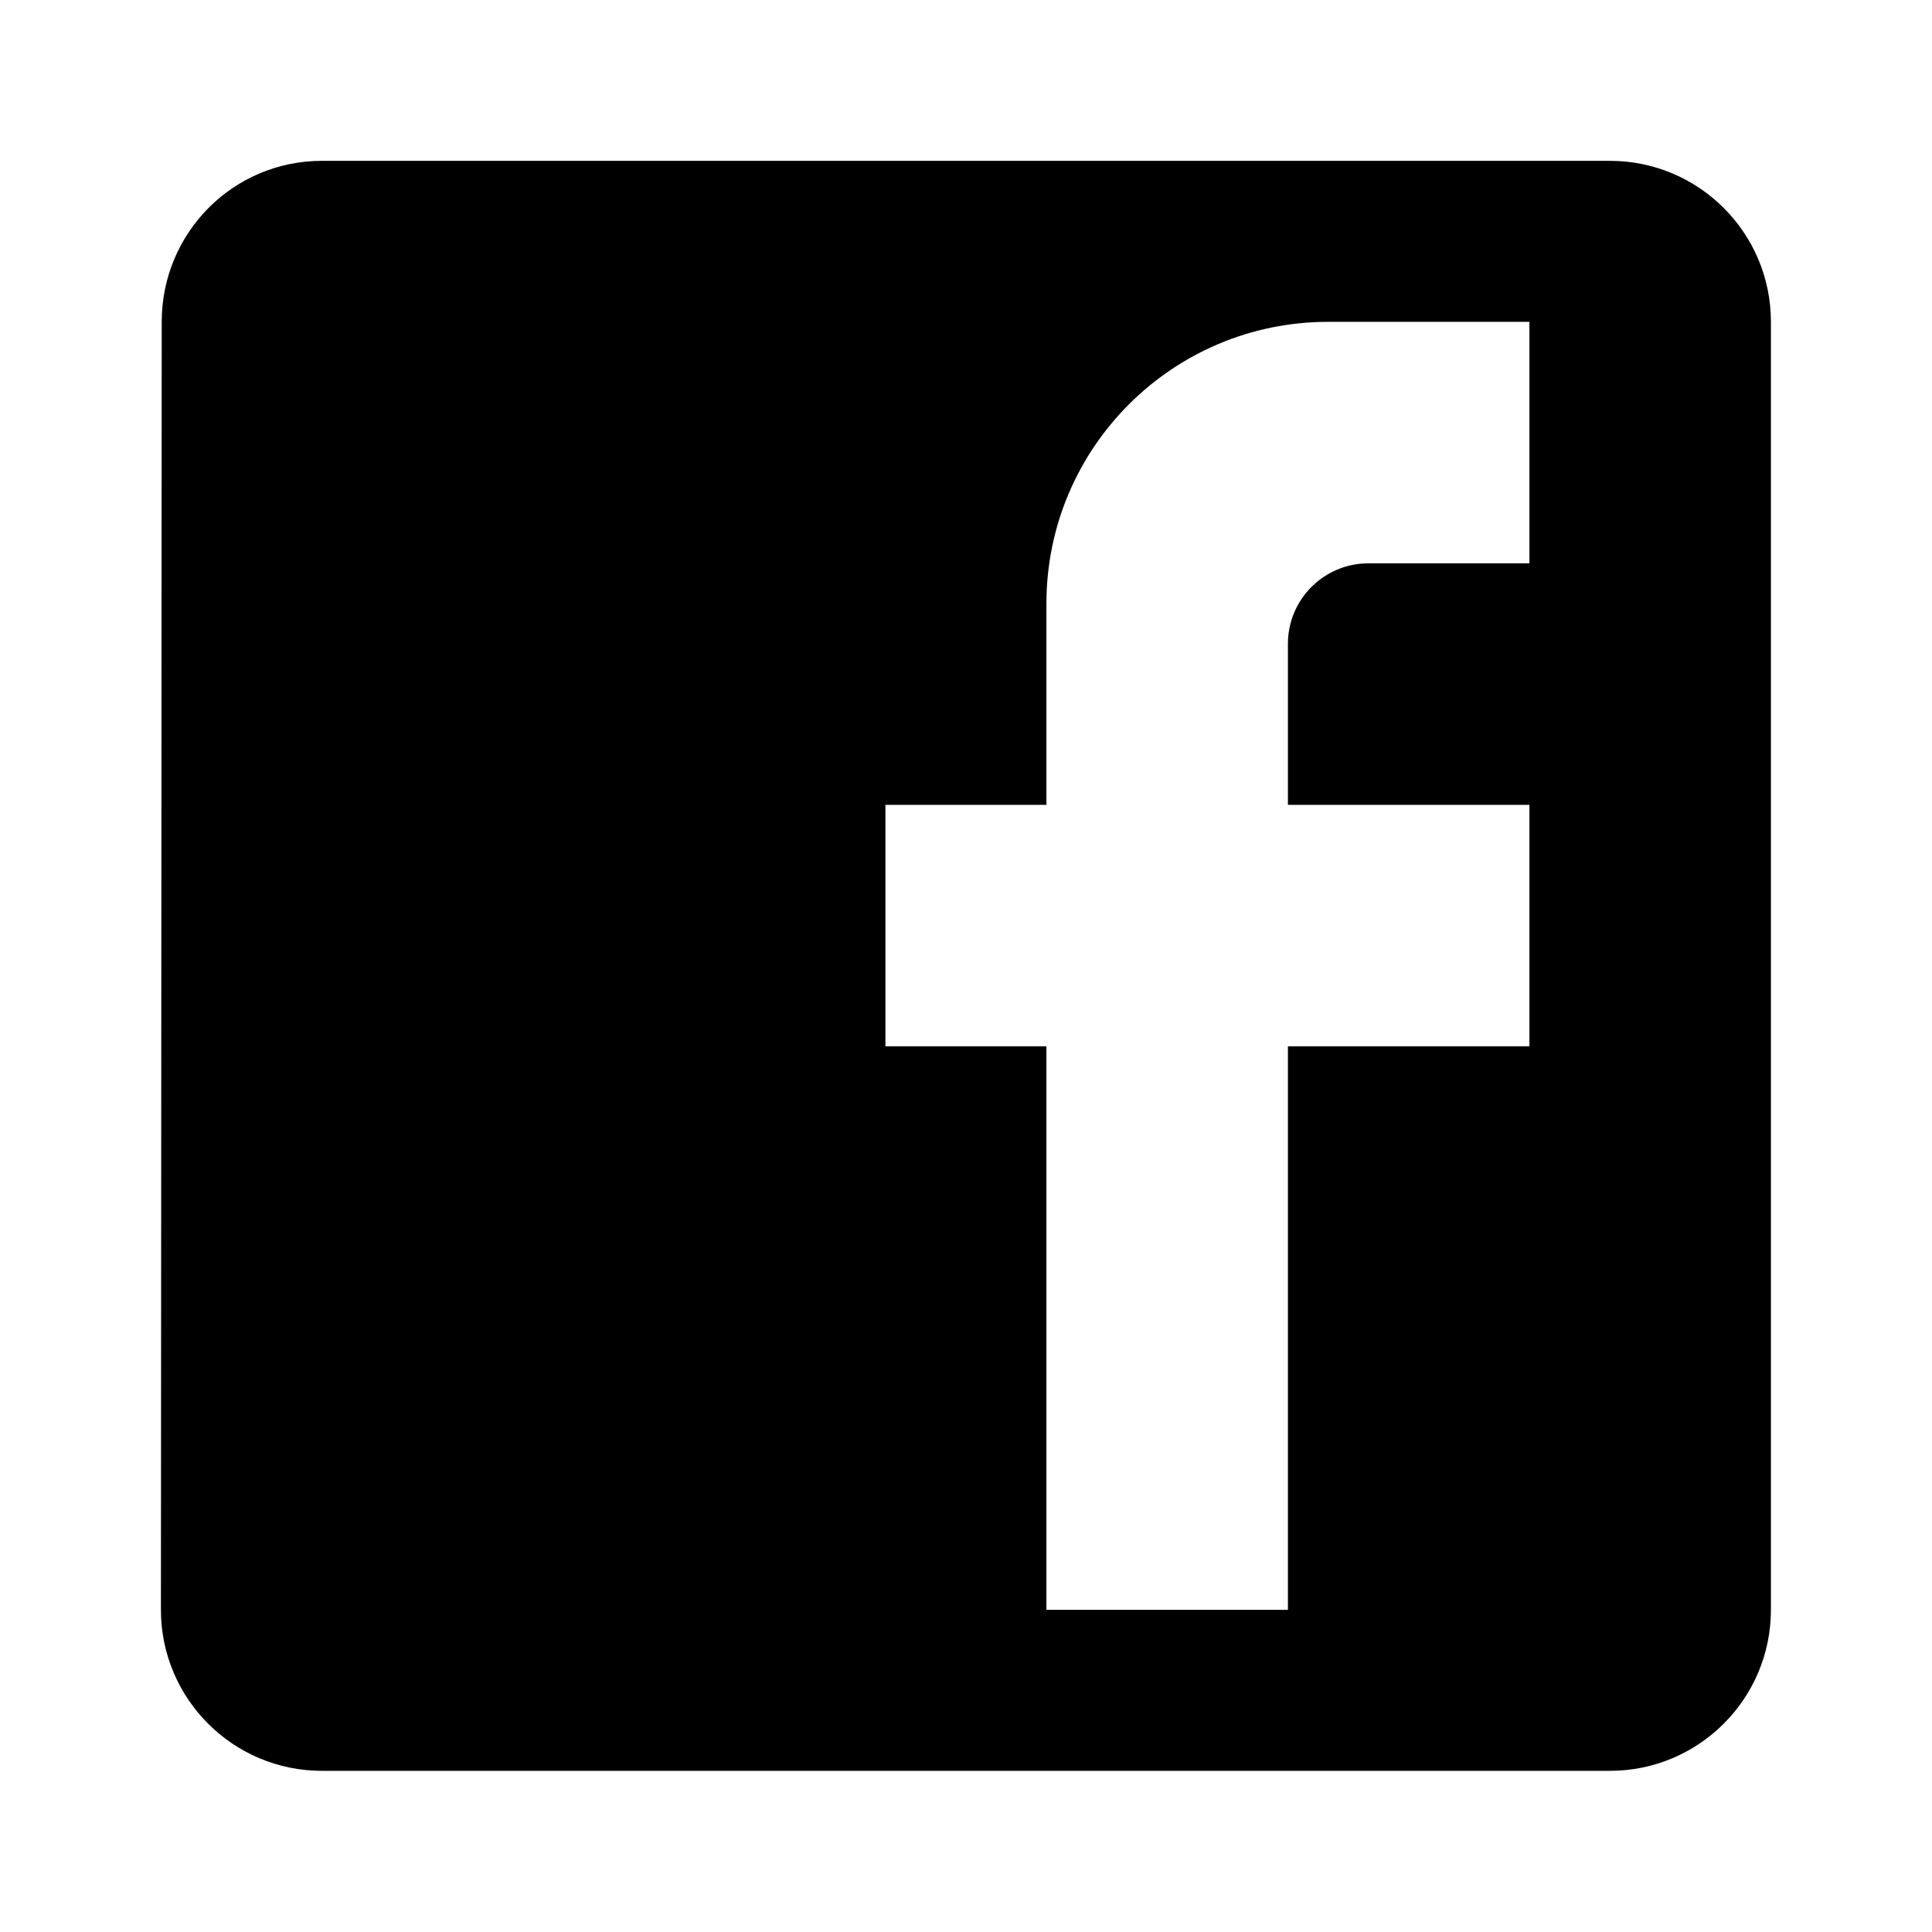
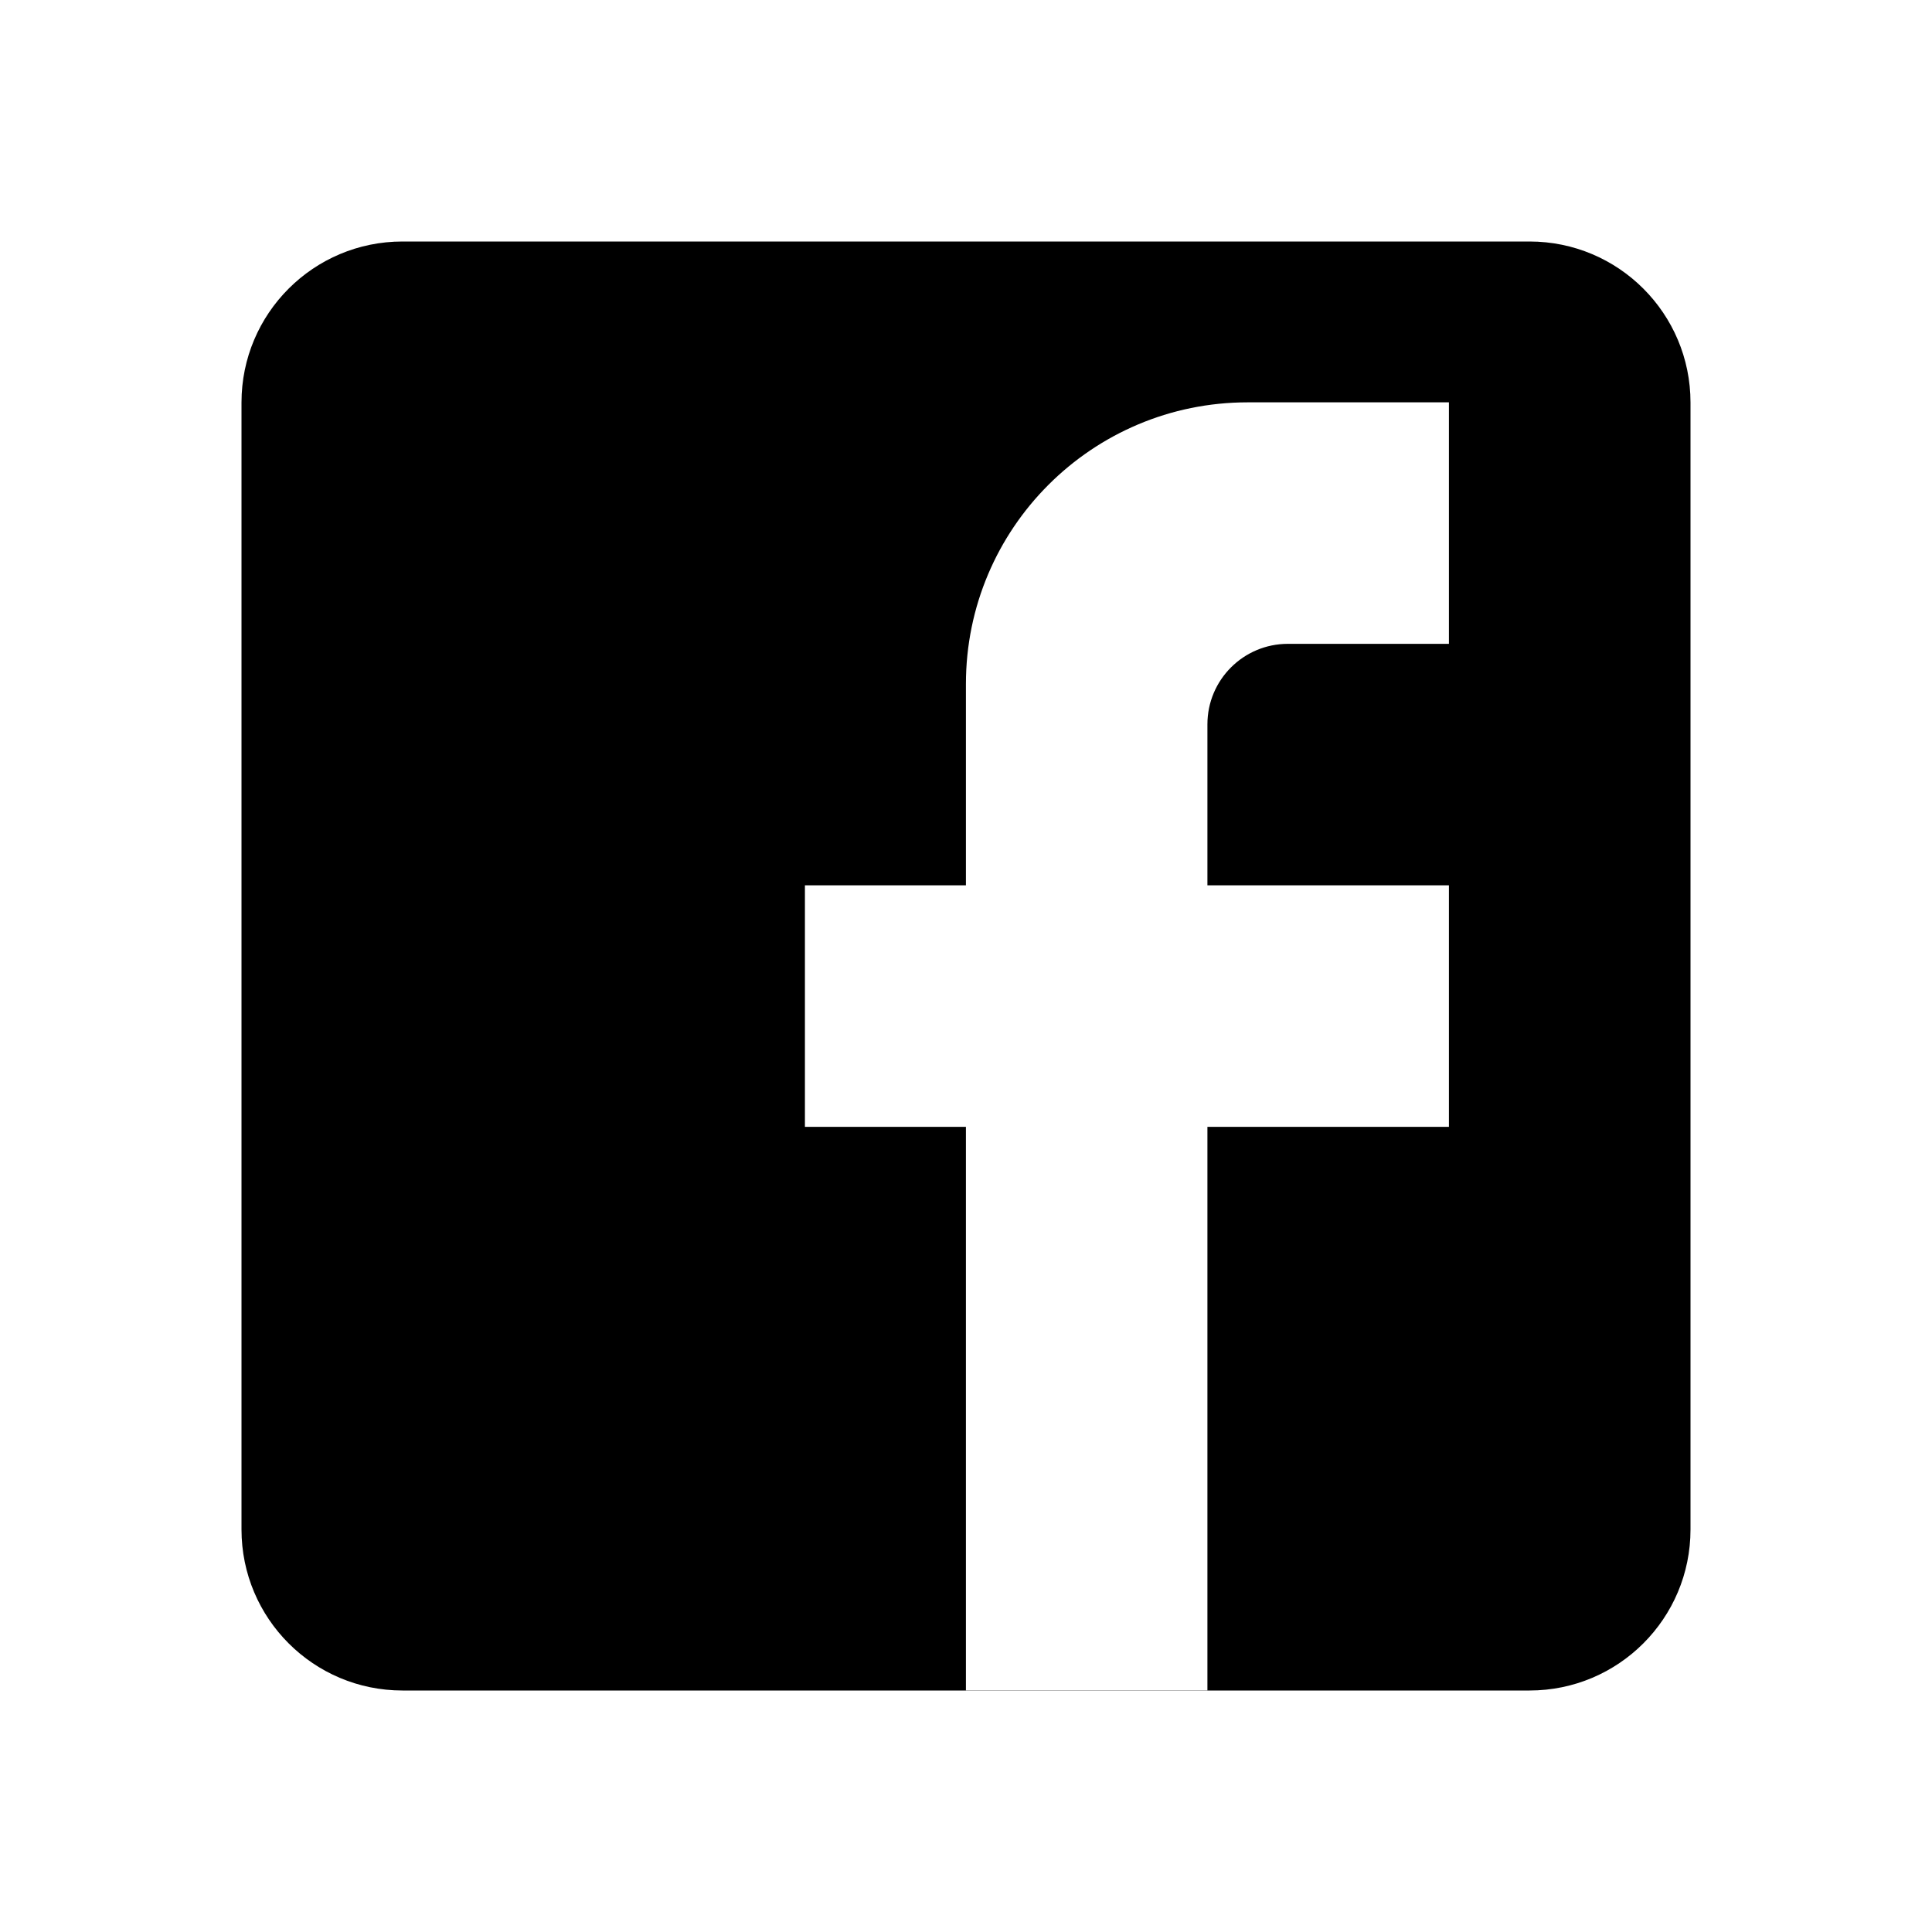
<svg xmlns="http://www.w3.org/2000/svg" version="1.1" baseProfile="full" width="24" height="24" viewBox="0 0 24.00 24.00" enable-background="new 0 0 24.00 24.00" xml:space="preserve">
-   <path fill="#000000" fill-opacity="1" stroke-width="0.2" stroke-linejoin="round" d="M 18.999,3.998L 18.999,6.998L 16.999,6.998C 16.447,6.998 15.999,7.445 15.999,7.998L 15.999,9.998L 18.999,9.998L 18.999,12.998L 15.999,12.998L 15.999,19.998L 12.999,19.998L 12.999,12.998L 10.999,12.998L 10.999,9.998L 12.999,9.998L 12.999,7.498C 12.999,5.564 14.566,3.998 16.499,3.998M 19.999,1.998L 3.999,1.998C 2.895,1.998 2.009,2.893 2.009,3.998L 1.999,19.998C 1.999,21.102 2.895,21.998 3.999,21.998L 19.999,21.998C 21.103,21.998 21.999,21.102 21.999,19.998L 21.999,3.998C 21.999,2.893 21.103,1.998 19.999,1.998 Z " />
+   <path fill="#000000" fill-opacity="1" stroke-width="0.2" stroke-linejoin="round" d="M 5,3L 19,3C 20.105,3 21,3.895 21,5L 21,19C 21,20.105 20.105,21 19,21L 5,21C 3.895,21 3,20.105 3,19L 3,5C 3,3.895 3.895,3 5,3 Z M 17.999,4.998L 15.499,4.998C 13.566,4.998 11.999,6.564 11.999,8.498L 11.999,10.998L 9.999,10.998L 9.999,13.998L 11.999,13.998L 11.999,20.998L 14.999,20.998L 14.999,13.998L 17.999,13.998L 17.999,10.998L 14.999,10.998L 14.999,8.998C 14.999,8.445 15.447,7.998 15.999,7.998L 17.999,7.998L 17.999,4.998 Z " />
</svg>
